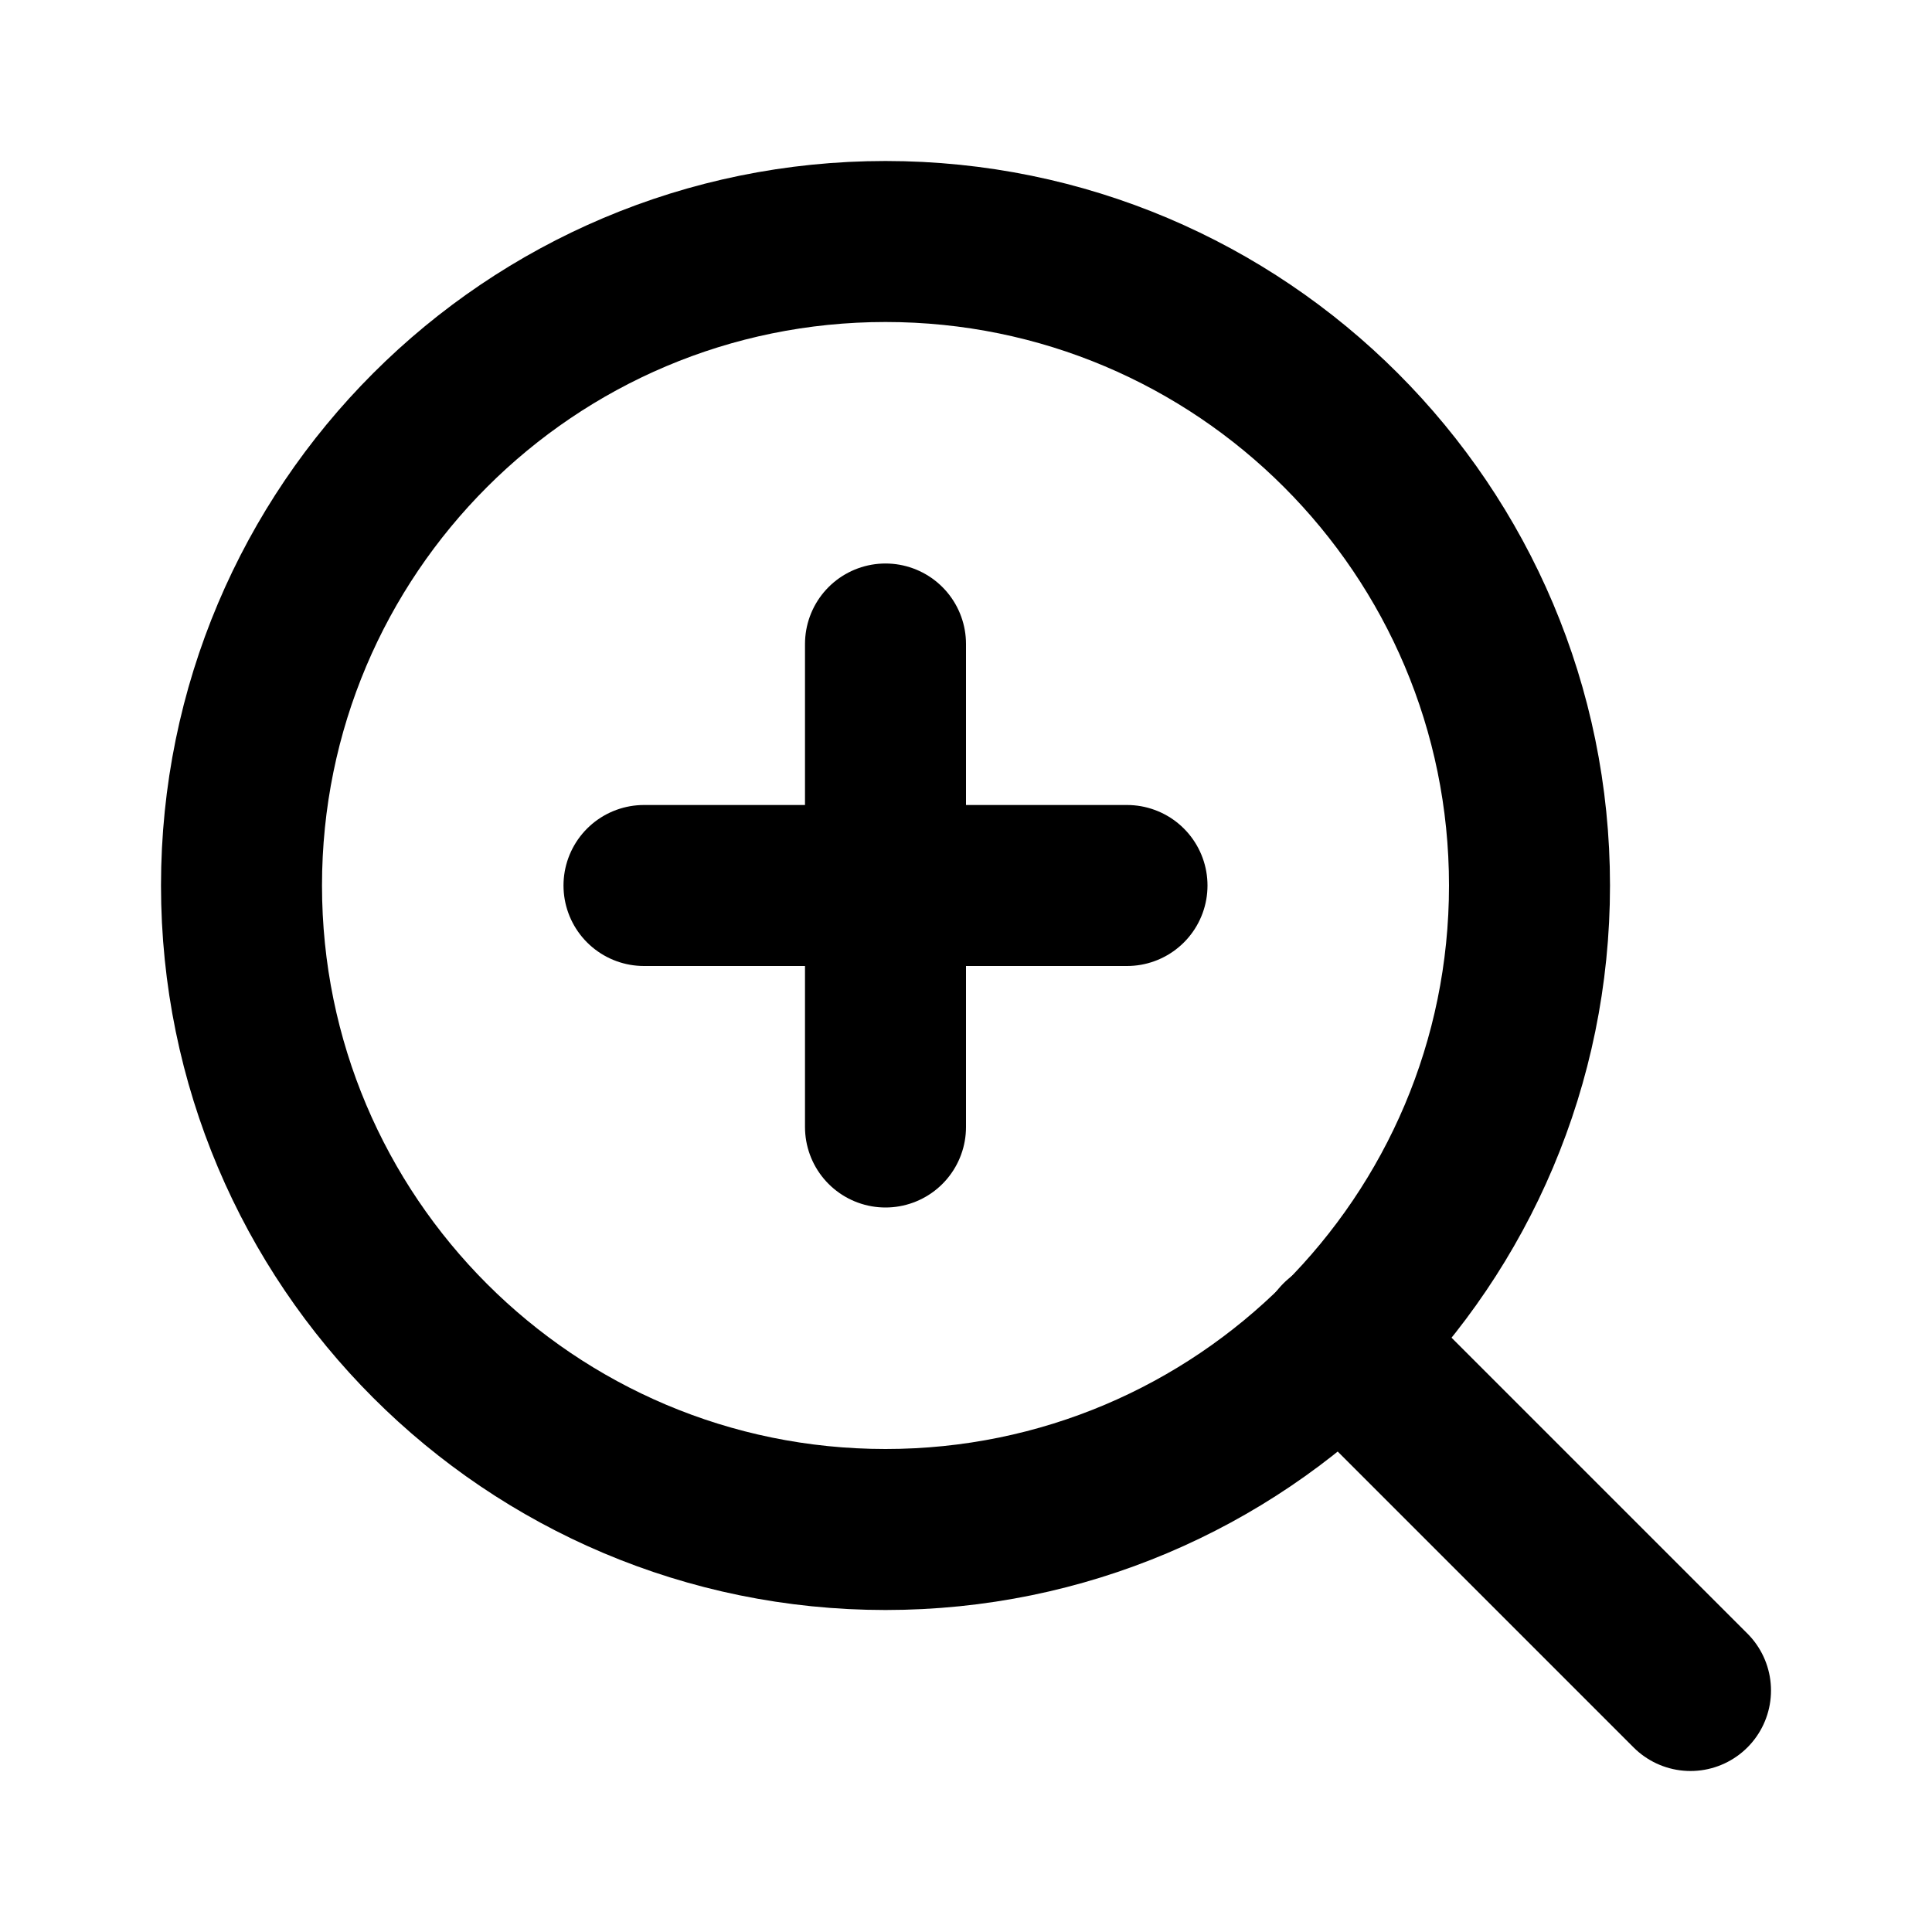
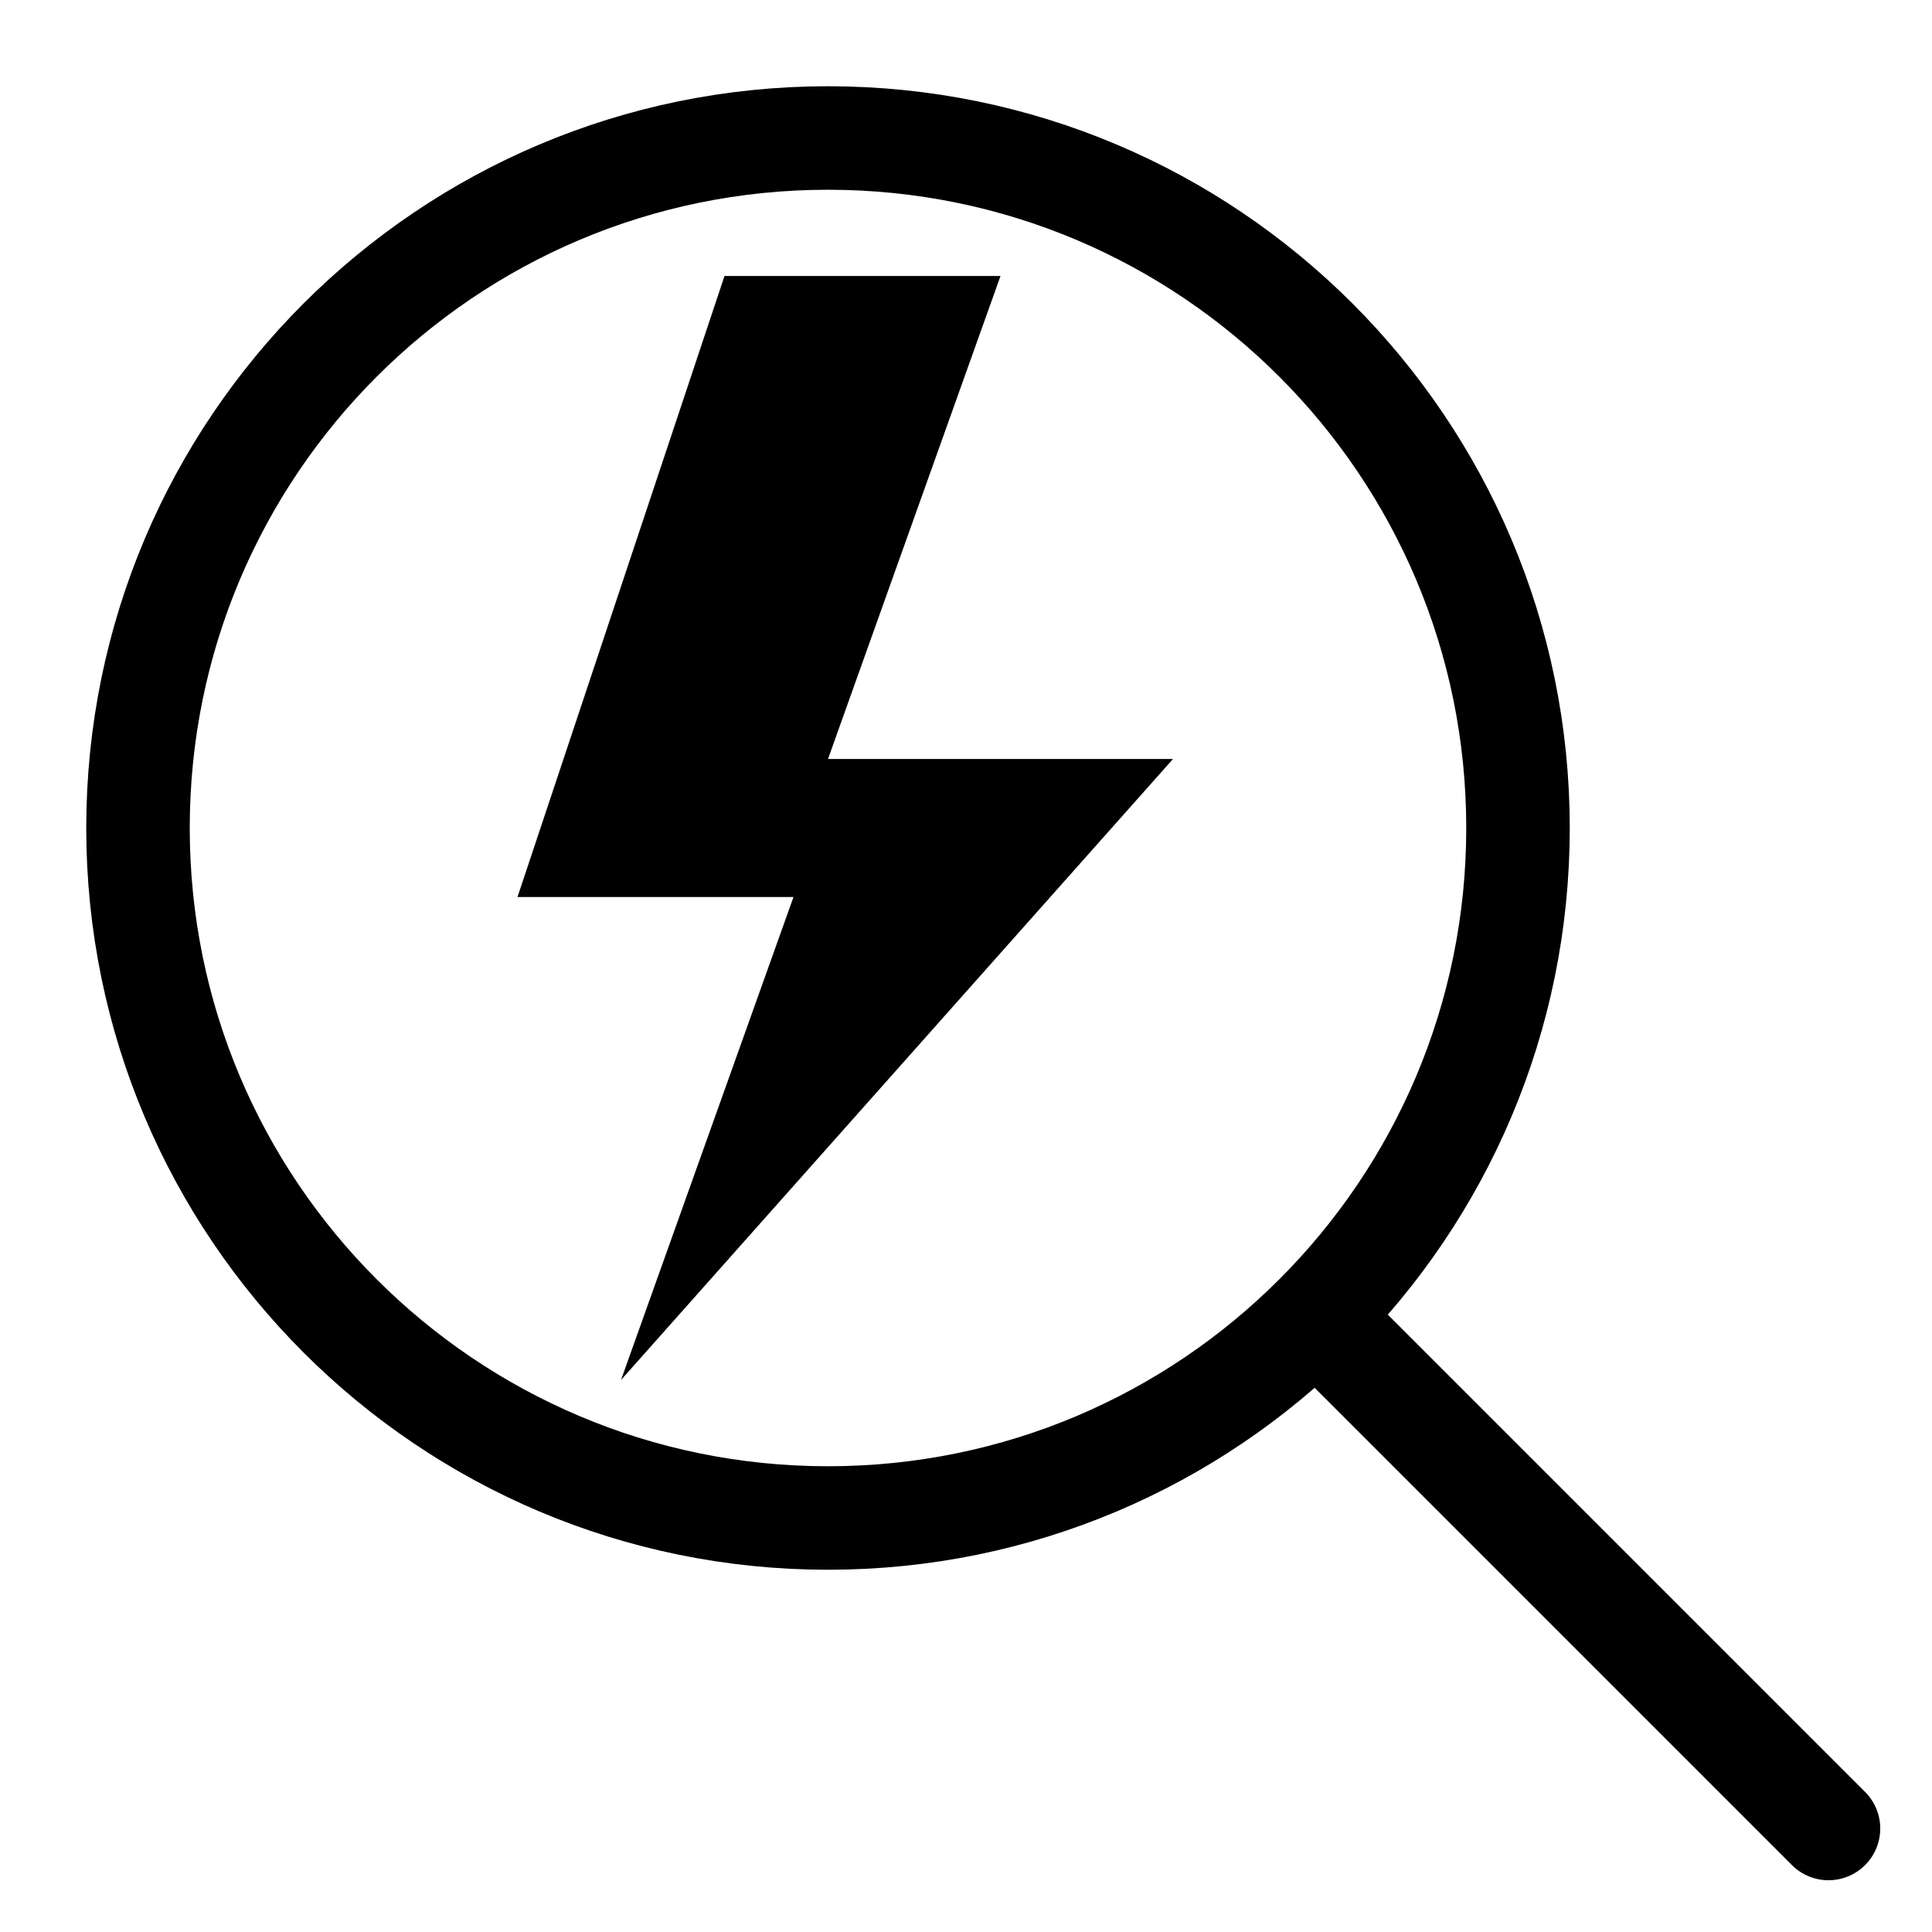
- <svg xmlns="http://www.w3.org/2000/svg" viewBox="0 0 24 24" fill="none" stroke="currentColor" stroke-width="2" stroke-linecap="round" stroke-linejoin="round">
-   <circle cx="11" cy="11" r="8" />
-   <line x1="21" y1="21" x2="16.65" y2="16.65" />
-   <line x1="8" y1="11" x2="14" y2="11" />
-   <line x1="11" y1="8" x2="11" y2="14" />
+ <svg xmlns="http://www.w3.org/2000/svg" viewBox="0 0 28 28" fill="none" stroke="currentColor" stroke-width="1.5" stroke-linecap="round" stroke-linejoin="round">
+   <circle cx="12" cy="12" r="10" />
+   <line x1="19.5" y1="19.5" x2="26.5" y2="26.5" />
+   <polygon points="10.5,4 14.5,4 12,11 17,11 9,20 11.5,13 7.5,13" fill="currentColor" stroke="none" />
</svg>
